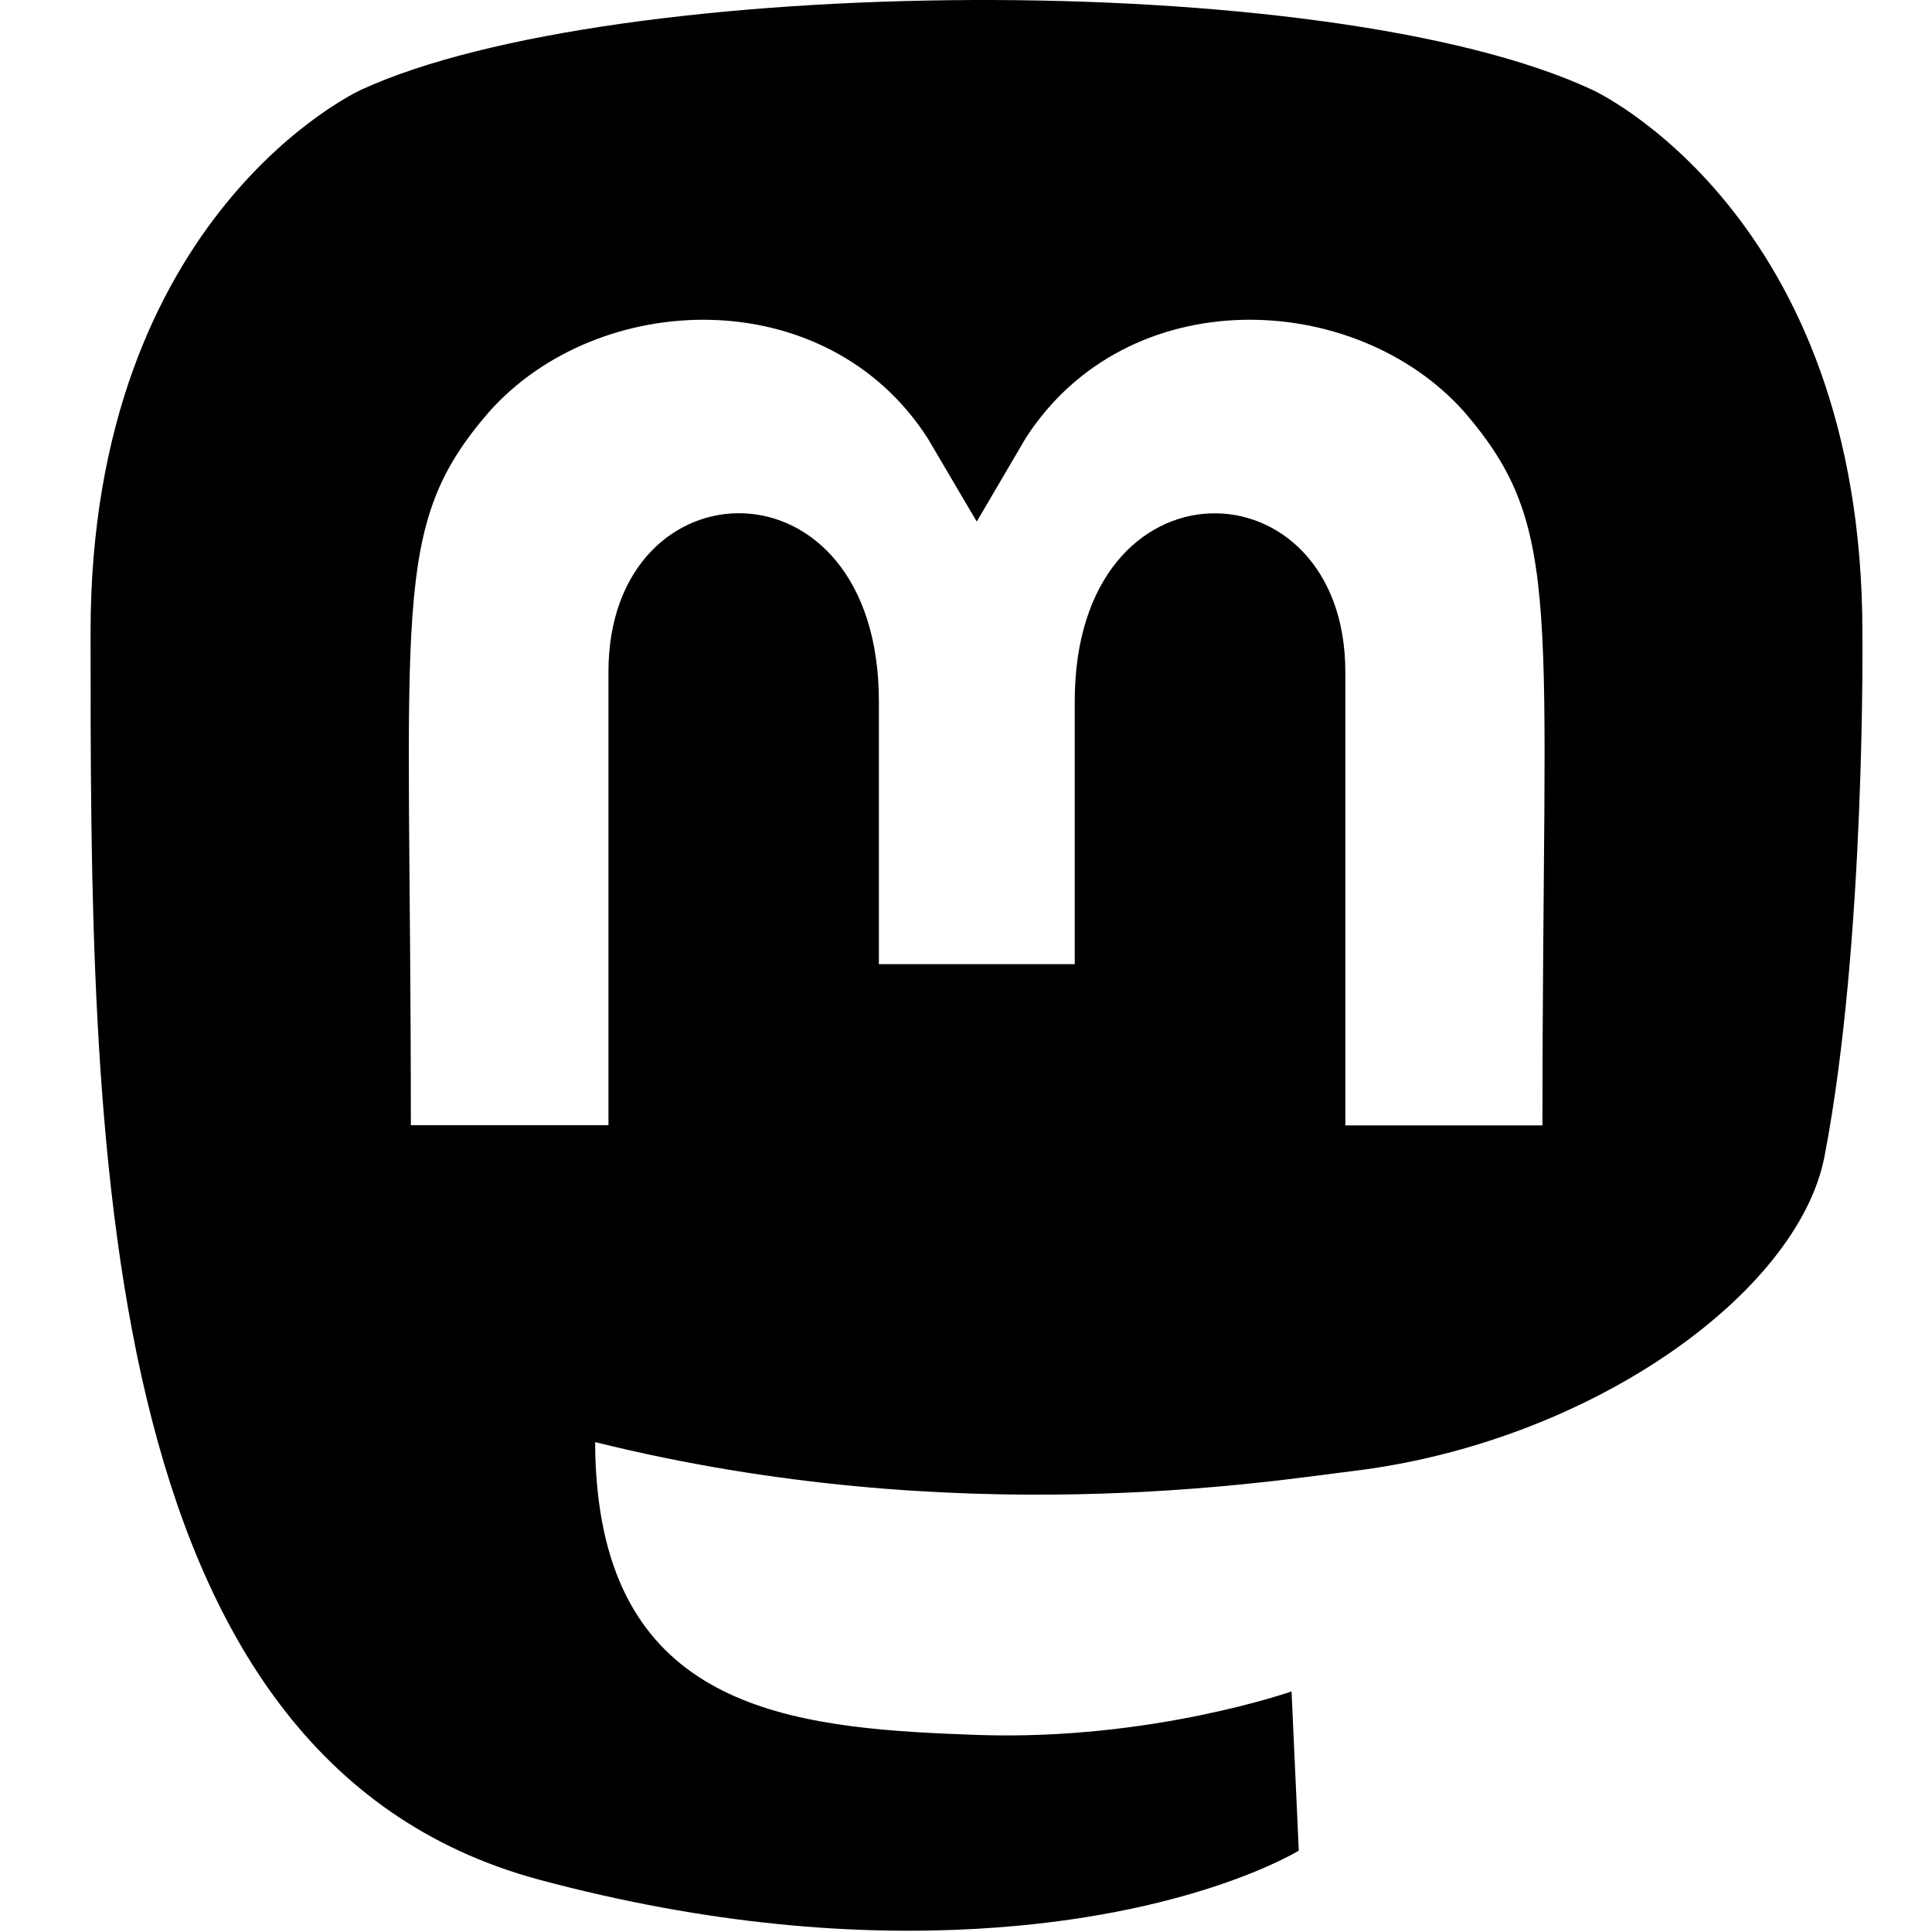
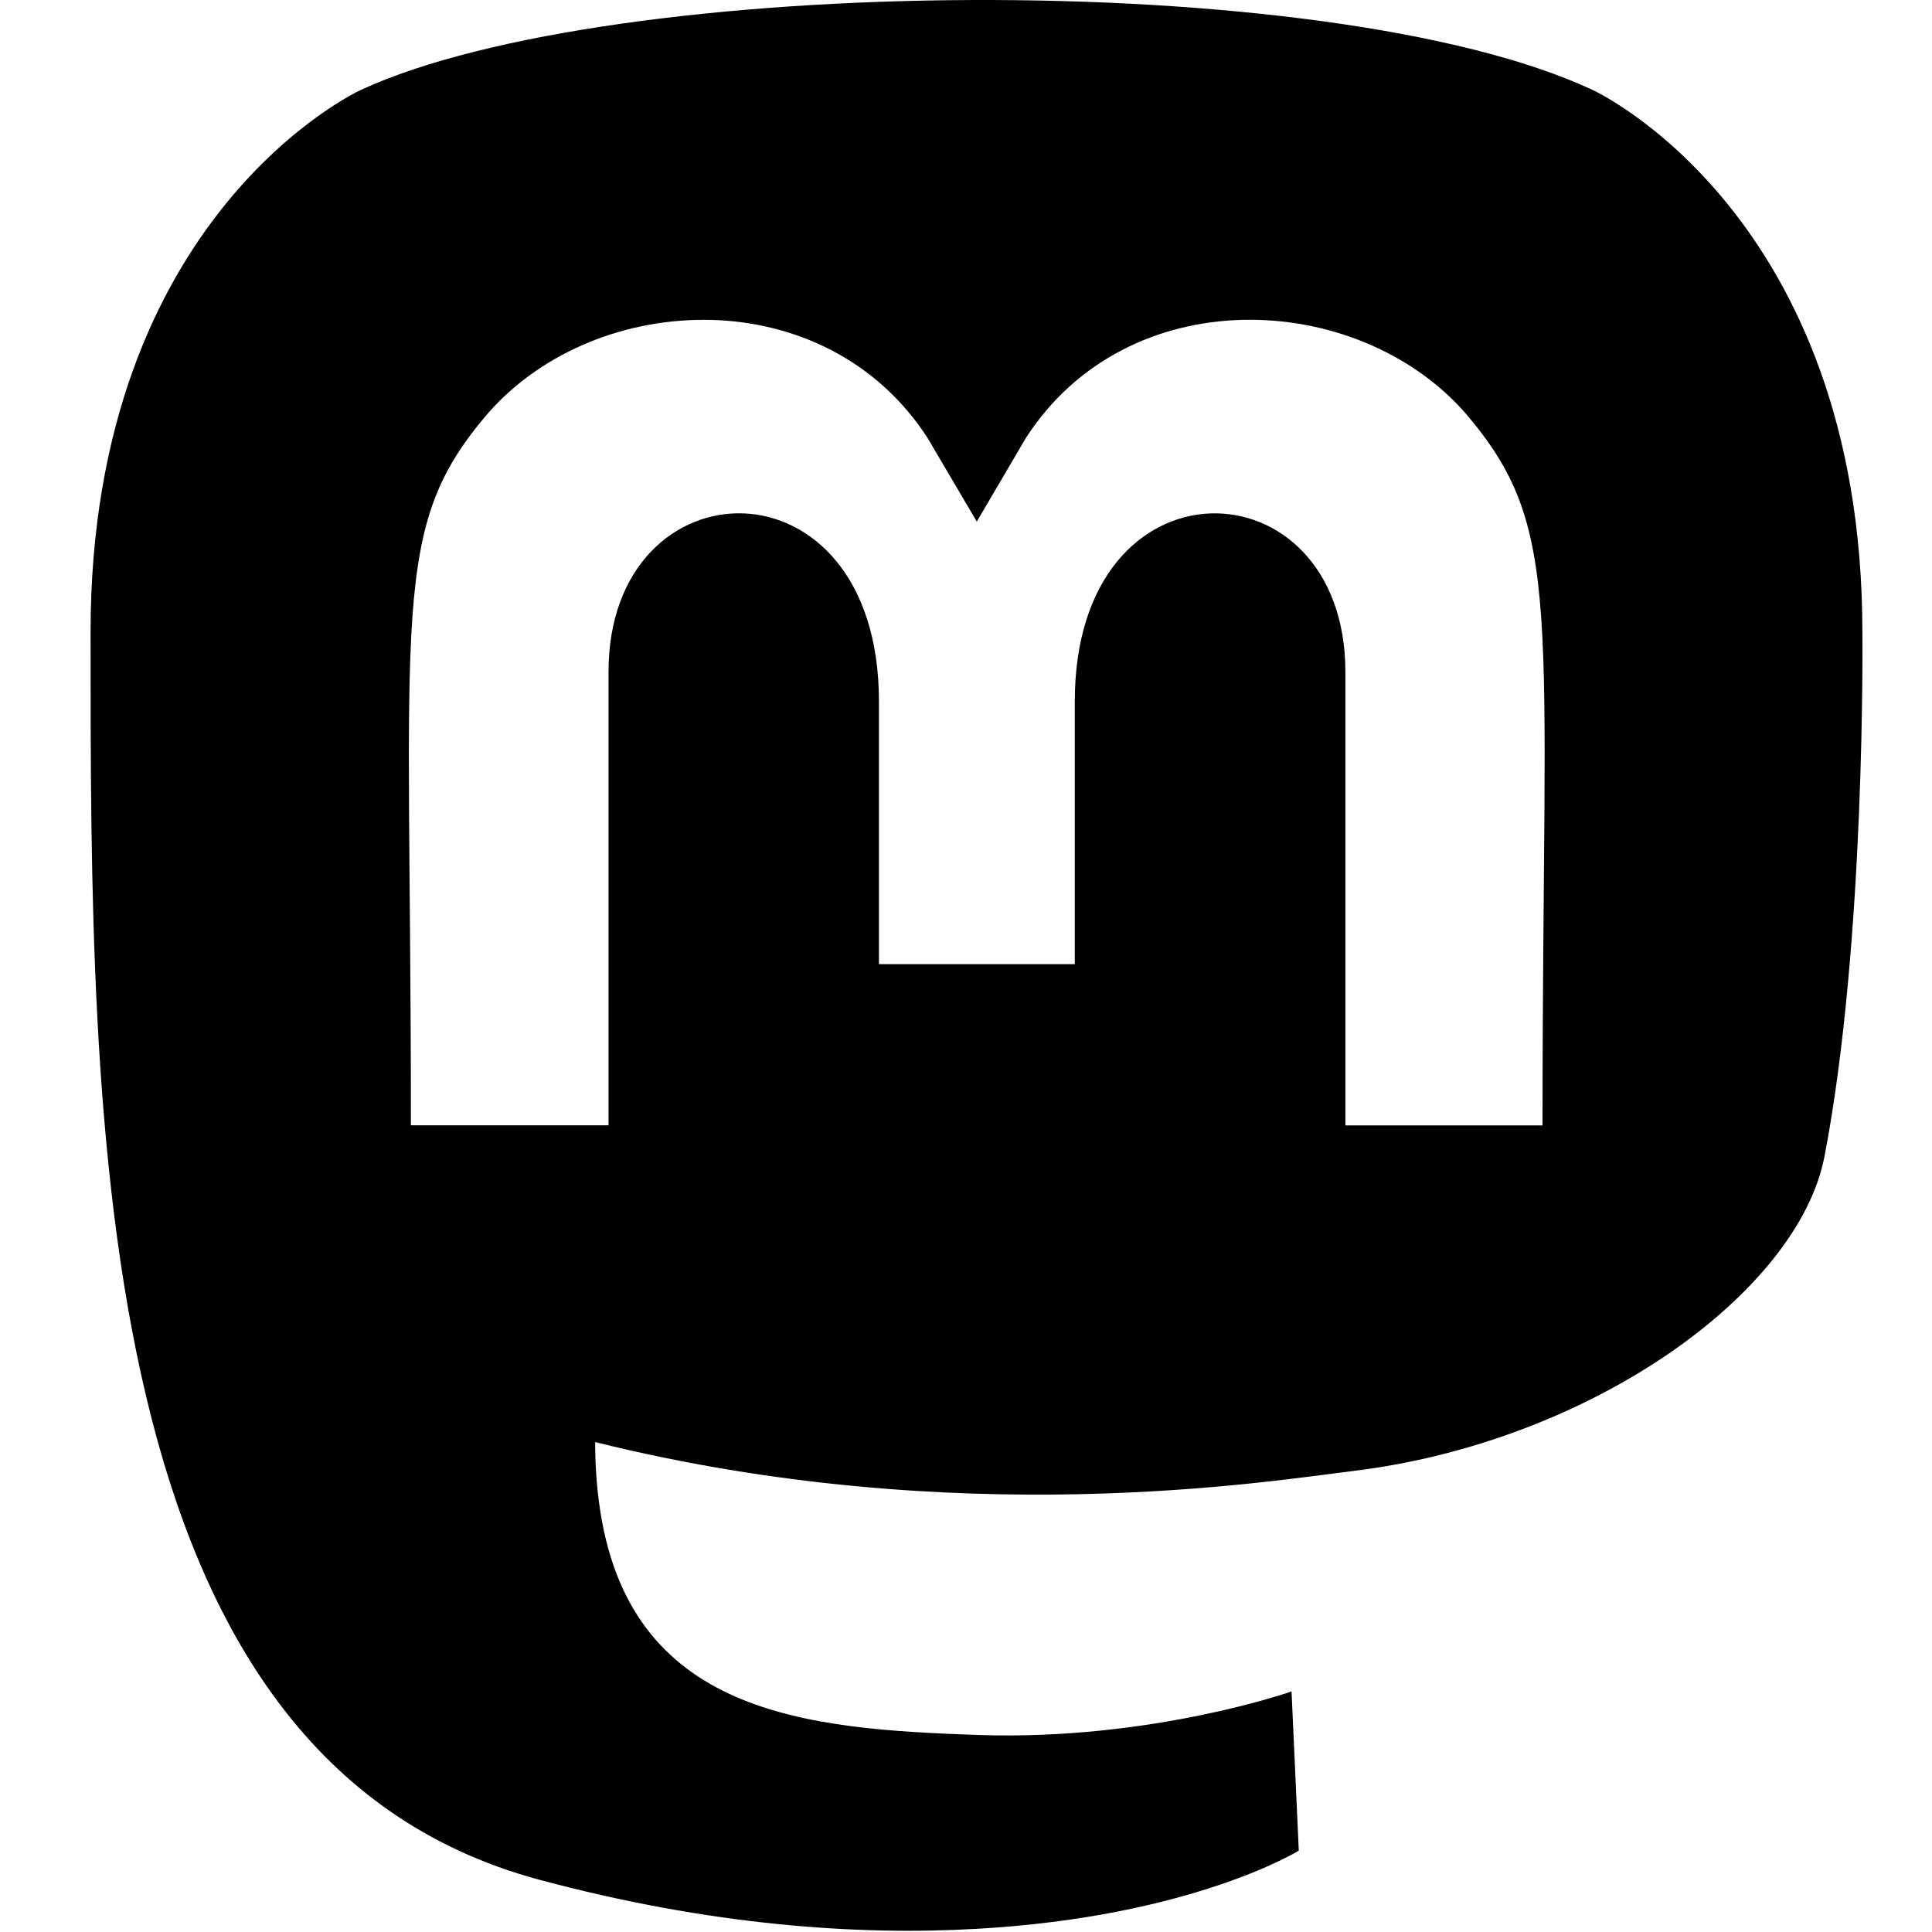
- <svg xmlns="http://www.w3.org/2000/svg" fill="#000000" viewBox="0 0 32 32" width="32px" height="32px" version="1.1" id="svg4">
-   <defs id="defs8" />
-   <path d="M 16.092,4.0424002e-4 C 12.062,0.017 8.061,0.528 5.979,1.488 c 0,0 -4.479,2.039 -4.479,8.985 0,8.268 -0.006,18.65 7.421,20.658 2.844,0.764 5.29,0.929 7.257,0.816 3.569,-0.201 5.334,-1.295 5.334,-1.295 l -0.12,-2.637 c 0,0 -2.313,0.815 -5.178,0.722 -2.838,-0.1 -5.827,-0.313 -6.293,-3.856 -0.043,-0.33 -0.064,-0.663 -0.063,-0.995 6.013,1.493 11.14,0.65 12.552,0.479 3.941,-0.479 7.372,-2.95 7.809,-5.209 0.686,-3.559 0.628,-8.682 0.628,-8.682 0,-6.946 -4.471,-8.985 -4.471,-8.985 C 24.182,0.463 20.122,-0.016 16.092,4.0424002e-4 Z M 11.78,5.298 c 1.381,0.037 2.745,0.655 3.585,1.96 l 0.813,1.381 0.81,-1.381 c 1.688,-2.624 5.47,-2.461 7.27,-0.43 1.66,1.932 1.29,3.179 1.29,11.809 v 0.003 H 22.283 v -7.51 c 0,-3.515 -4.482,-3.651 -4.482,0.487 v 4.352 H 14.557 V 11.617 c 0,-4.138 -4.479,-4.005 -4.479,-0.49 v 7.51 H 6.805 c 0,-8.637 -0.363,-9.892 1.29,-11.809 C 9.002,5.805 10.399,5.261 11.78,5.298 Z" id="path2" style="stroke-width:1.334" />
+ <svg xmlns="http://www.w3.org/2000/svg" width="32px" height="32px" fill="#000000" version="1.1" viewBox="0 0 32 32">
+   <path d="m16.092 4.0424e-4c-4.03 0.016-8.031 0.528-10.113 1.488 0 0-4.479 2.039-4.479 8.985 0 8.268-6e-3 18.65 7.421 20.658 2.844 0.764 5.29 0.929 7.257 0.816 3.569-0.201 5.334-1.295 5.334-1.295l-0.12-2.637s-2.313 0.815-5.178 0.722c-2.838-0.1-5.827-0.313-6.293-3.857-0.043-0.33-0.064-0.663-0.063-0.995 6.013 1.493 11.14 0.65 12.552 0.479 3.941-0.479 7.372-2.95 7.809-5.209 0.686-3.559 0.628-8.682 0.628-8.682 0-6.946-4.471-8.985-4.471-8.985-2.195-1.025-6.255-1.504-10.285-1.488zm-4.312 5.298c1.381 0.037 2.745 0.655 3.586 1.96l0.813 1.381 0.81-1.381c1.688-2.624 5.47-2.461 7.27-0.43 1.66 1.932 1.29 3.179 1.29 11.809v0.003h-3.265v-7.51c0-3.515-4.482-3.651-4.482 0.487v4.352h-3.244v-4.351c0-4.138-4.479-4.005-4.479-0.49v7.51h-3.273c0-8.637-0.363-9.892 1.29-11.809 0.907-1.022 2.304-1.567 3.684-1.53z" stroke-width="1.334" />
</svg>
